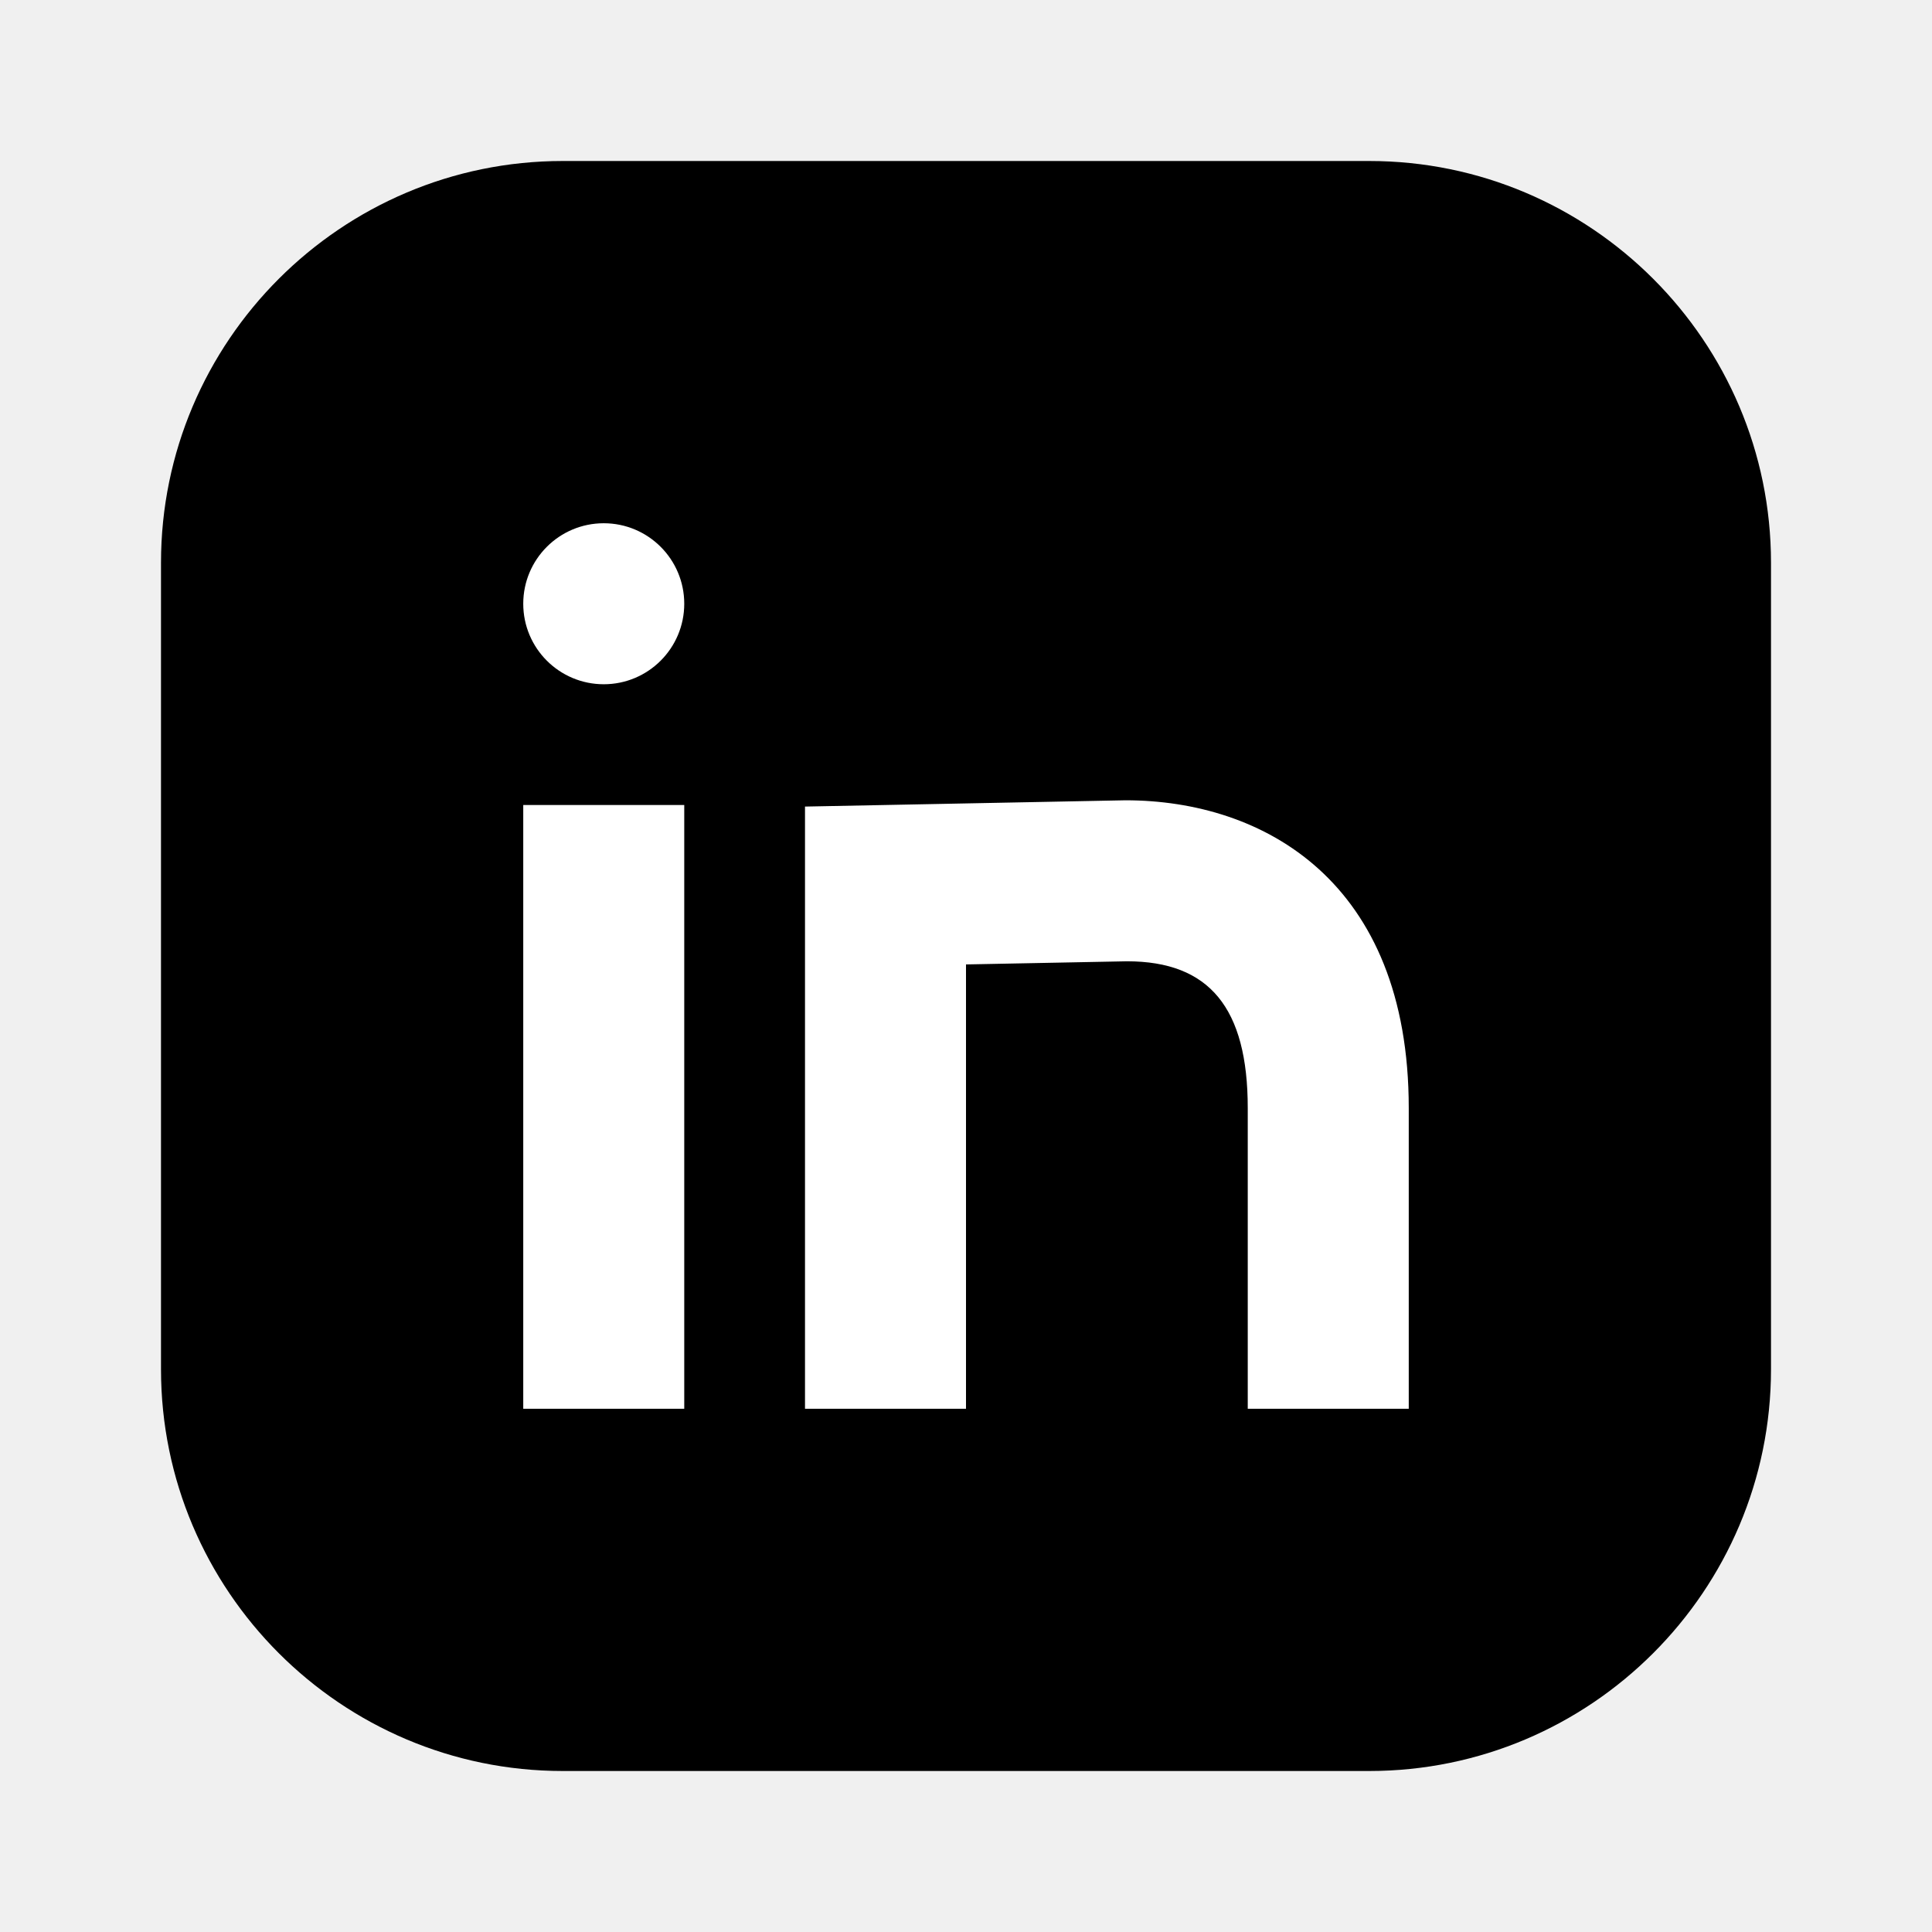
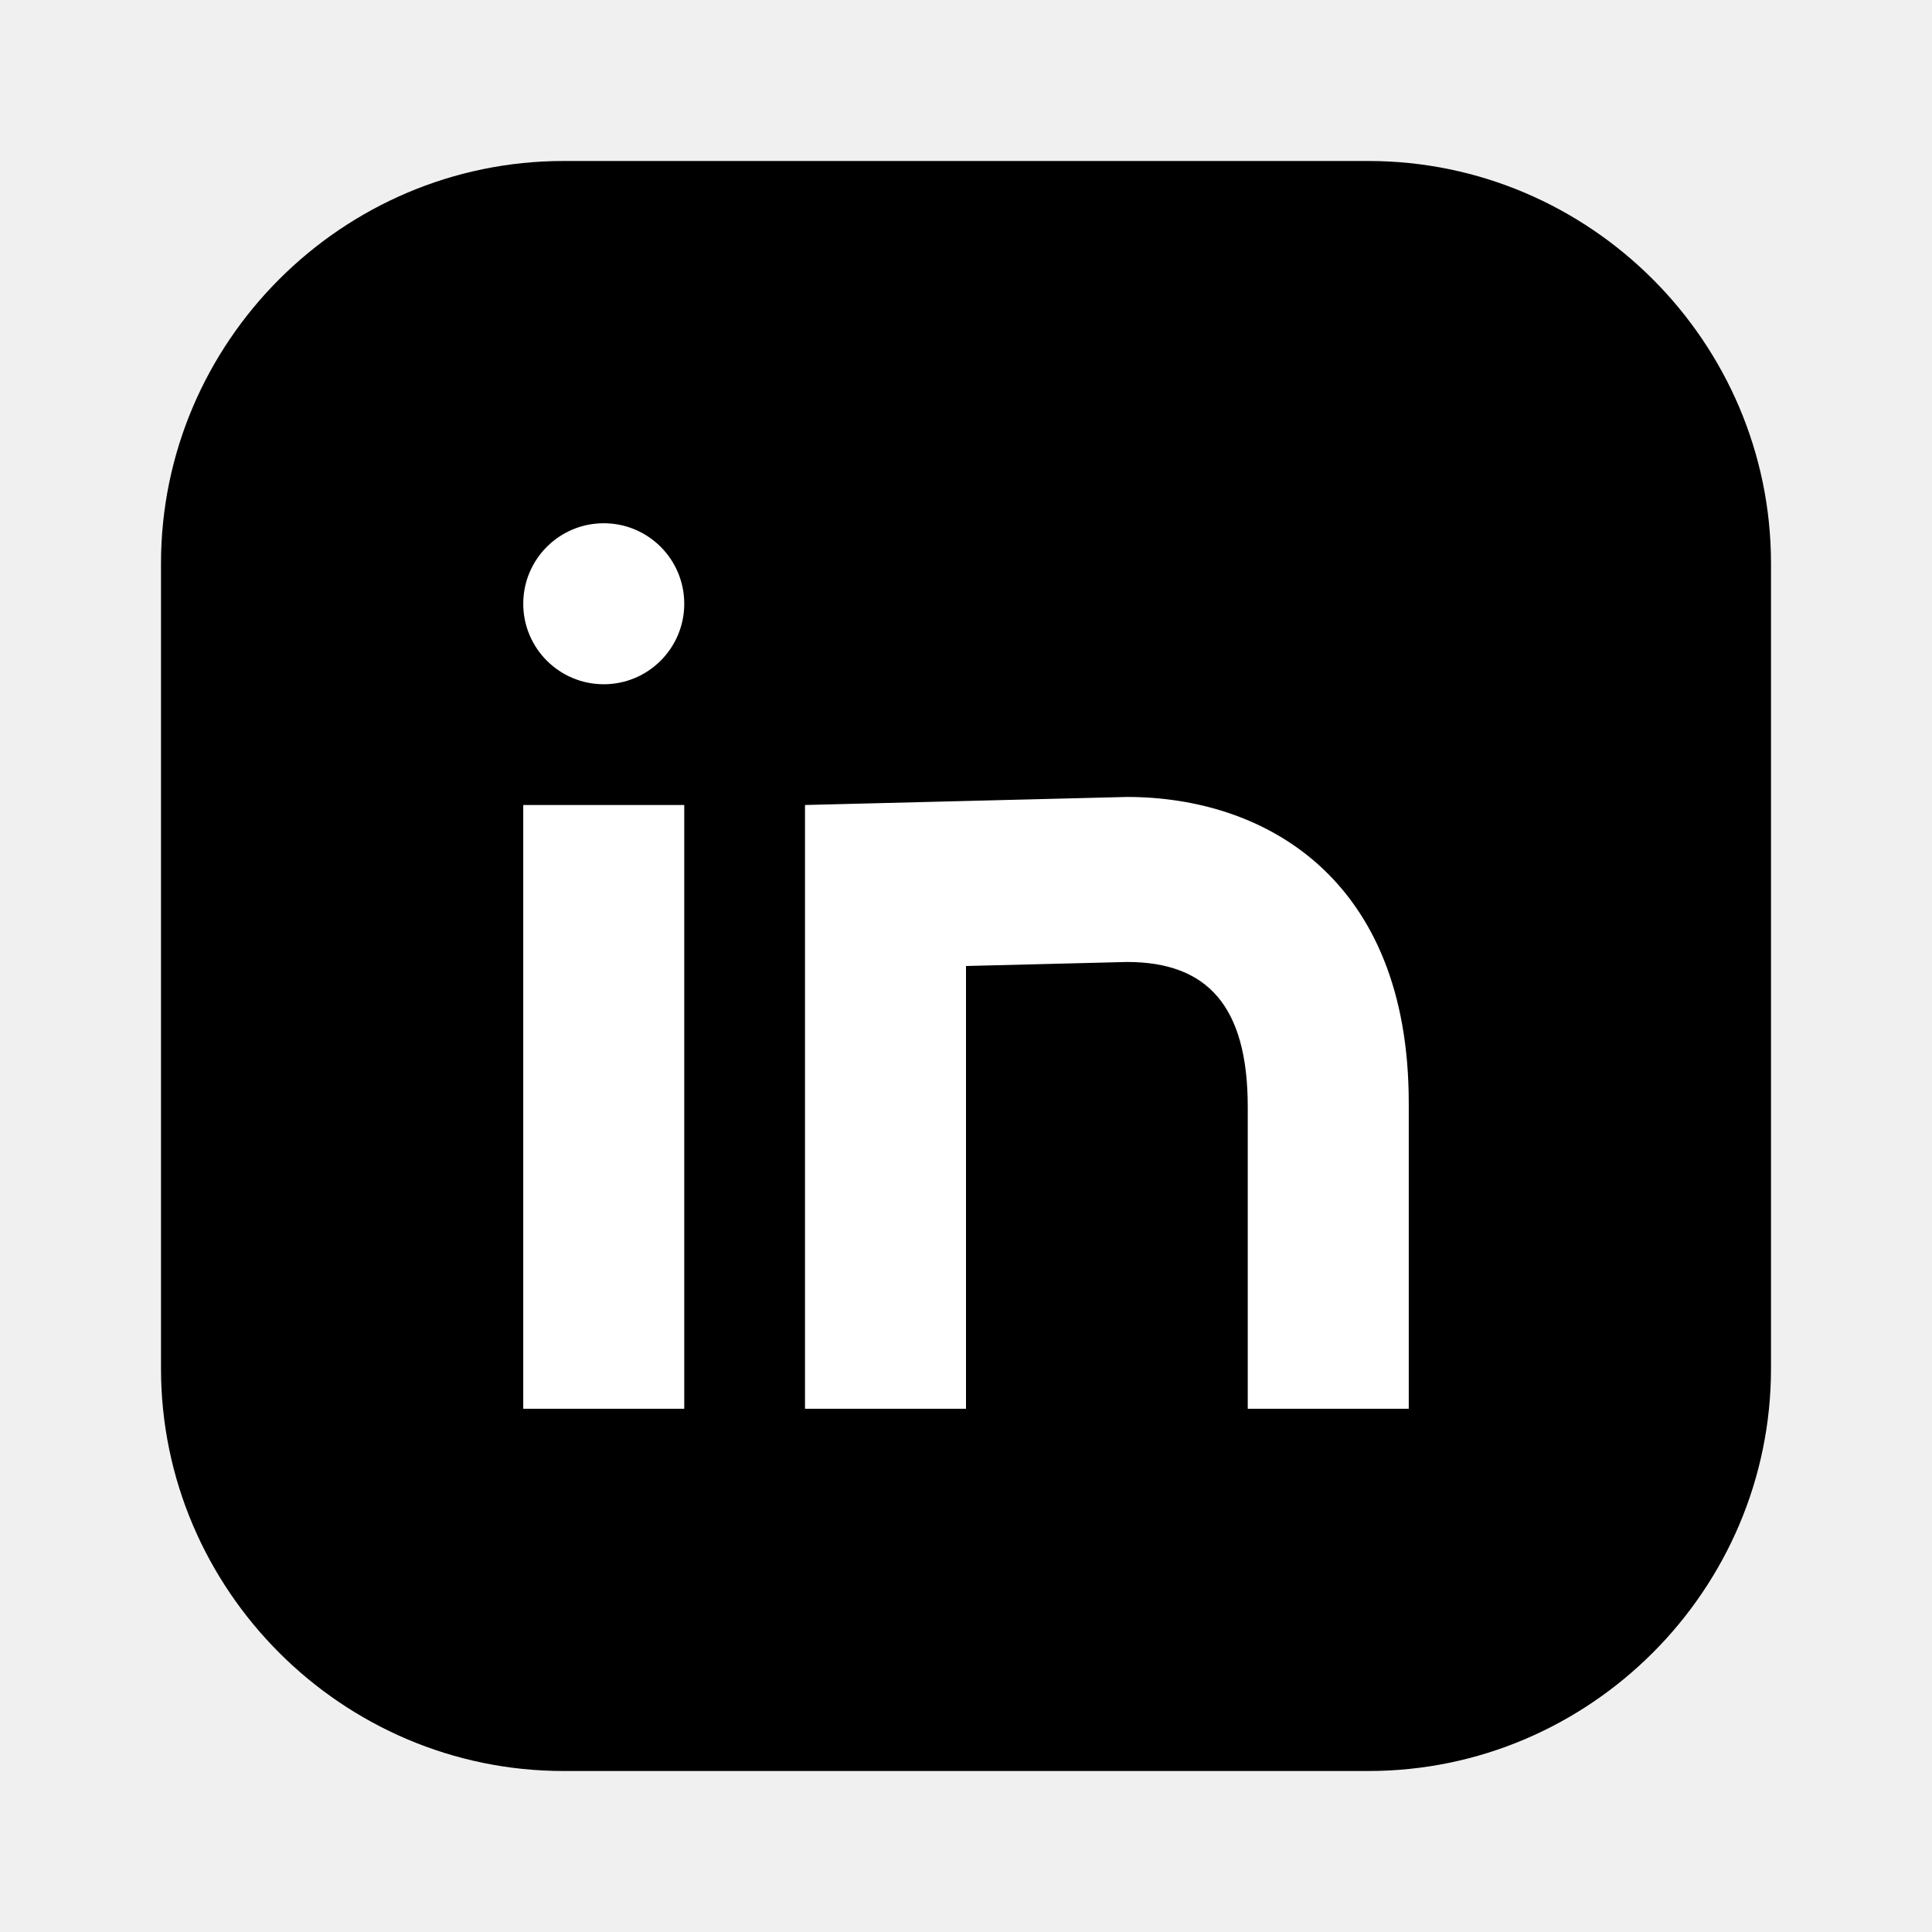
- <svg xmlns="http://www.w3.org/2000/svg" version="1.1" id="Shopicons" x="0" y="0" viewBox="0 0 48 48" xml:space="preserve">
-   <style>.st1{fill:#fff}</style>
+ <svg xmlns="http://www.w3.org/2000/svg" version="1.1" id="Shopicons" x="0px" y="0px" viewBox="0 0 48 48" style="enable-background:new 0 0 48 48;" xml:space="preserve">
+   <style type="text/css">
+ 	.st0{fill:none;}
+ 	.st1{fill:#FFFFFF;}
+ </style>
  <g id="linkedin_00000124154336345225334750000004695467072613960070_">
-     <path d="M0 .019h48v48H0v-48z" fill="none" />
-     <path d="M34.019 44H13.981C8.478 44 4 39.522 4 34.019V13.981C4 8.478 8.478 4 13.981 4h20.037C39.522 4 44 8.478 44 13.981v20.037C44 39.522 39.522 44 34.019 44z" />
+     <path class="st0" d="M0,0h48v48H0V0z" />
+     <path d="M34,44H14C8.5,44,4,39.5,4,34V14C4,8.5,8.5,4,14,4h20c5.5,0,10,4.5,10,10v20C44,39.5,39.5,44,34,44z" />
    <circle class="st1" cx="15" cy="15" r="2" />
-     <path class="st1" d="M13 20h4v15h-4zM35 35h-4v-7.471c0-2.487-.953-3.646-3-3.646l-4 .078V35h-4V20.039l7.961-.156h.001c3.423 0 7.038 2.009 7.038 7.646V35z" />
+     <path class="st1" d="M13,20h4v15h-4V20z M35,35h-4v-7.5c0-2.5-1-3.6-3-3.6L24,24v11h-4V20l8-0.2c3.4,0,7,2,7,7.6V35z" />
  </g>
</svg>
